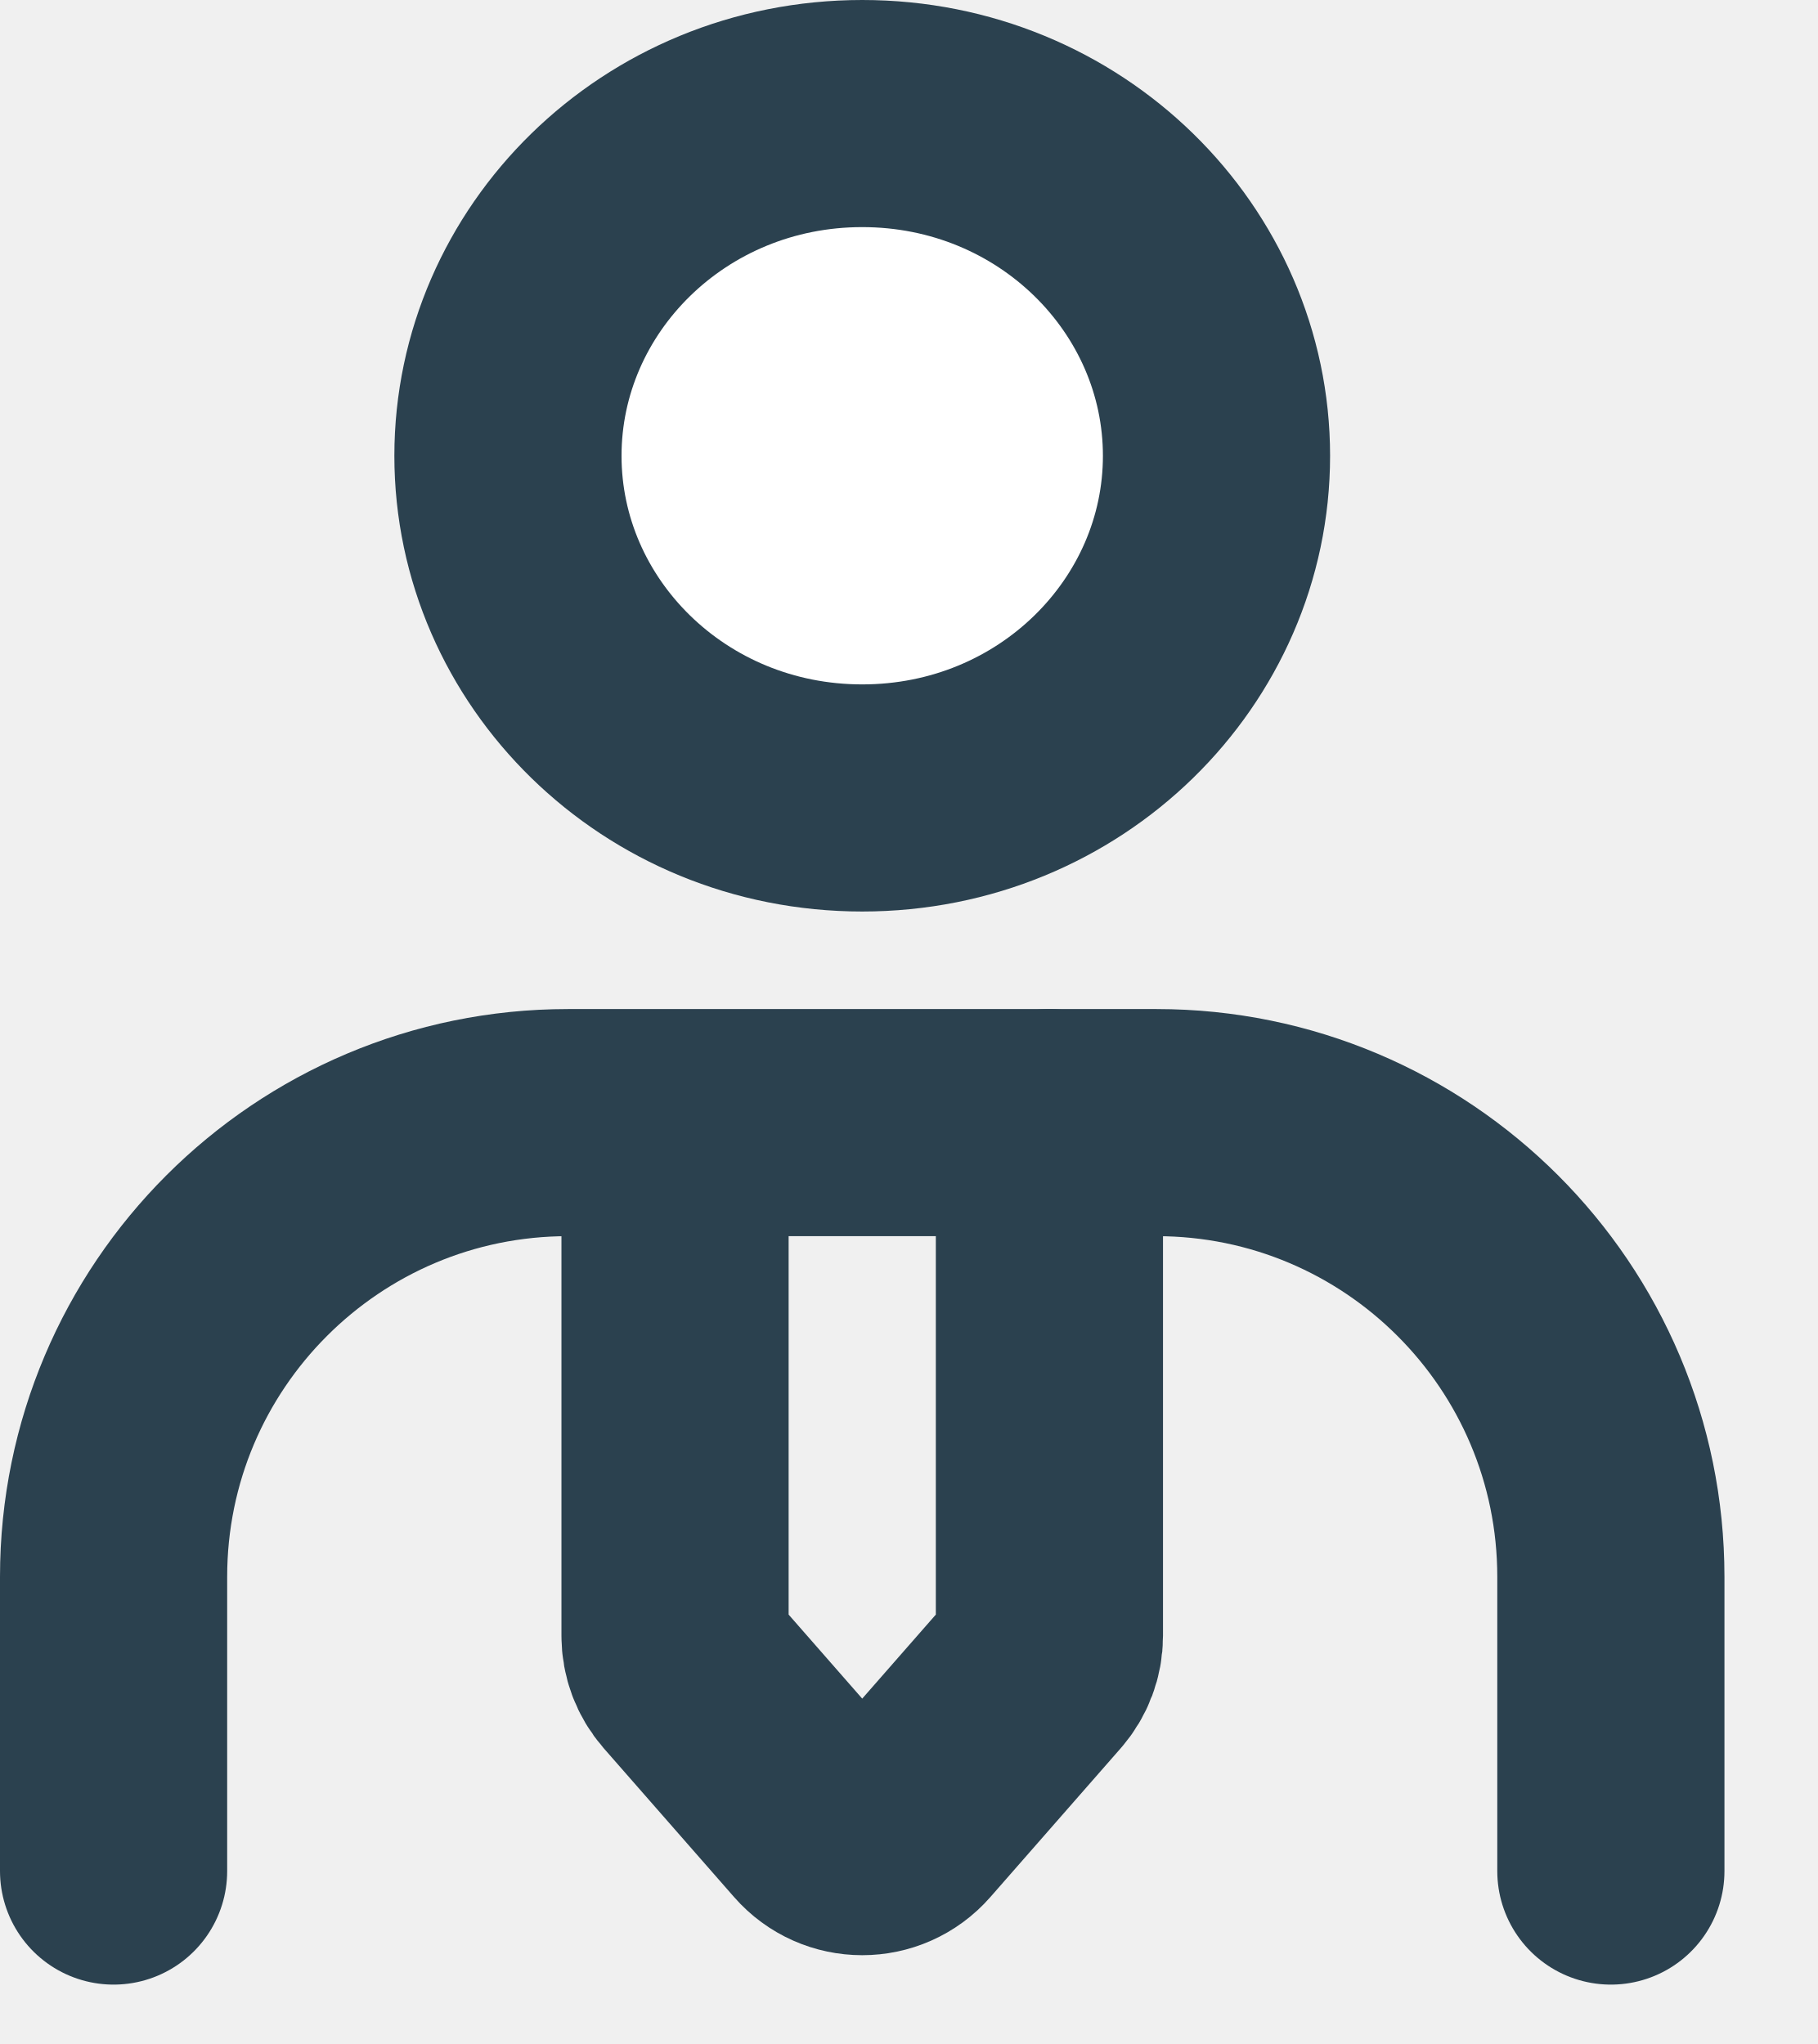
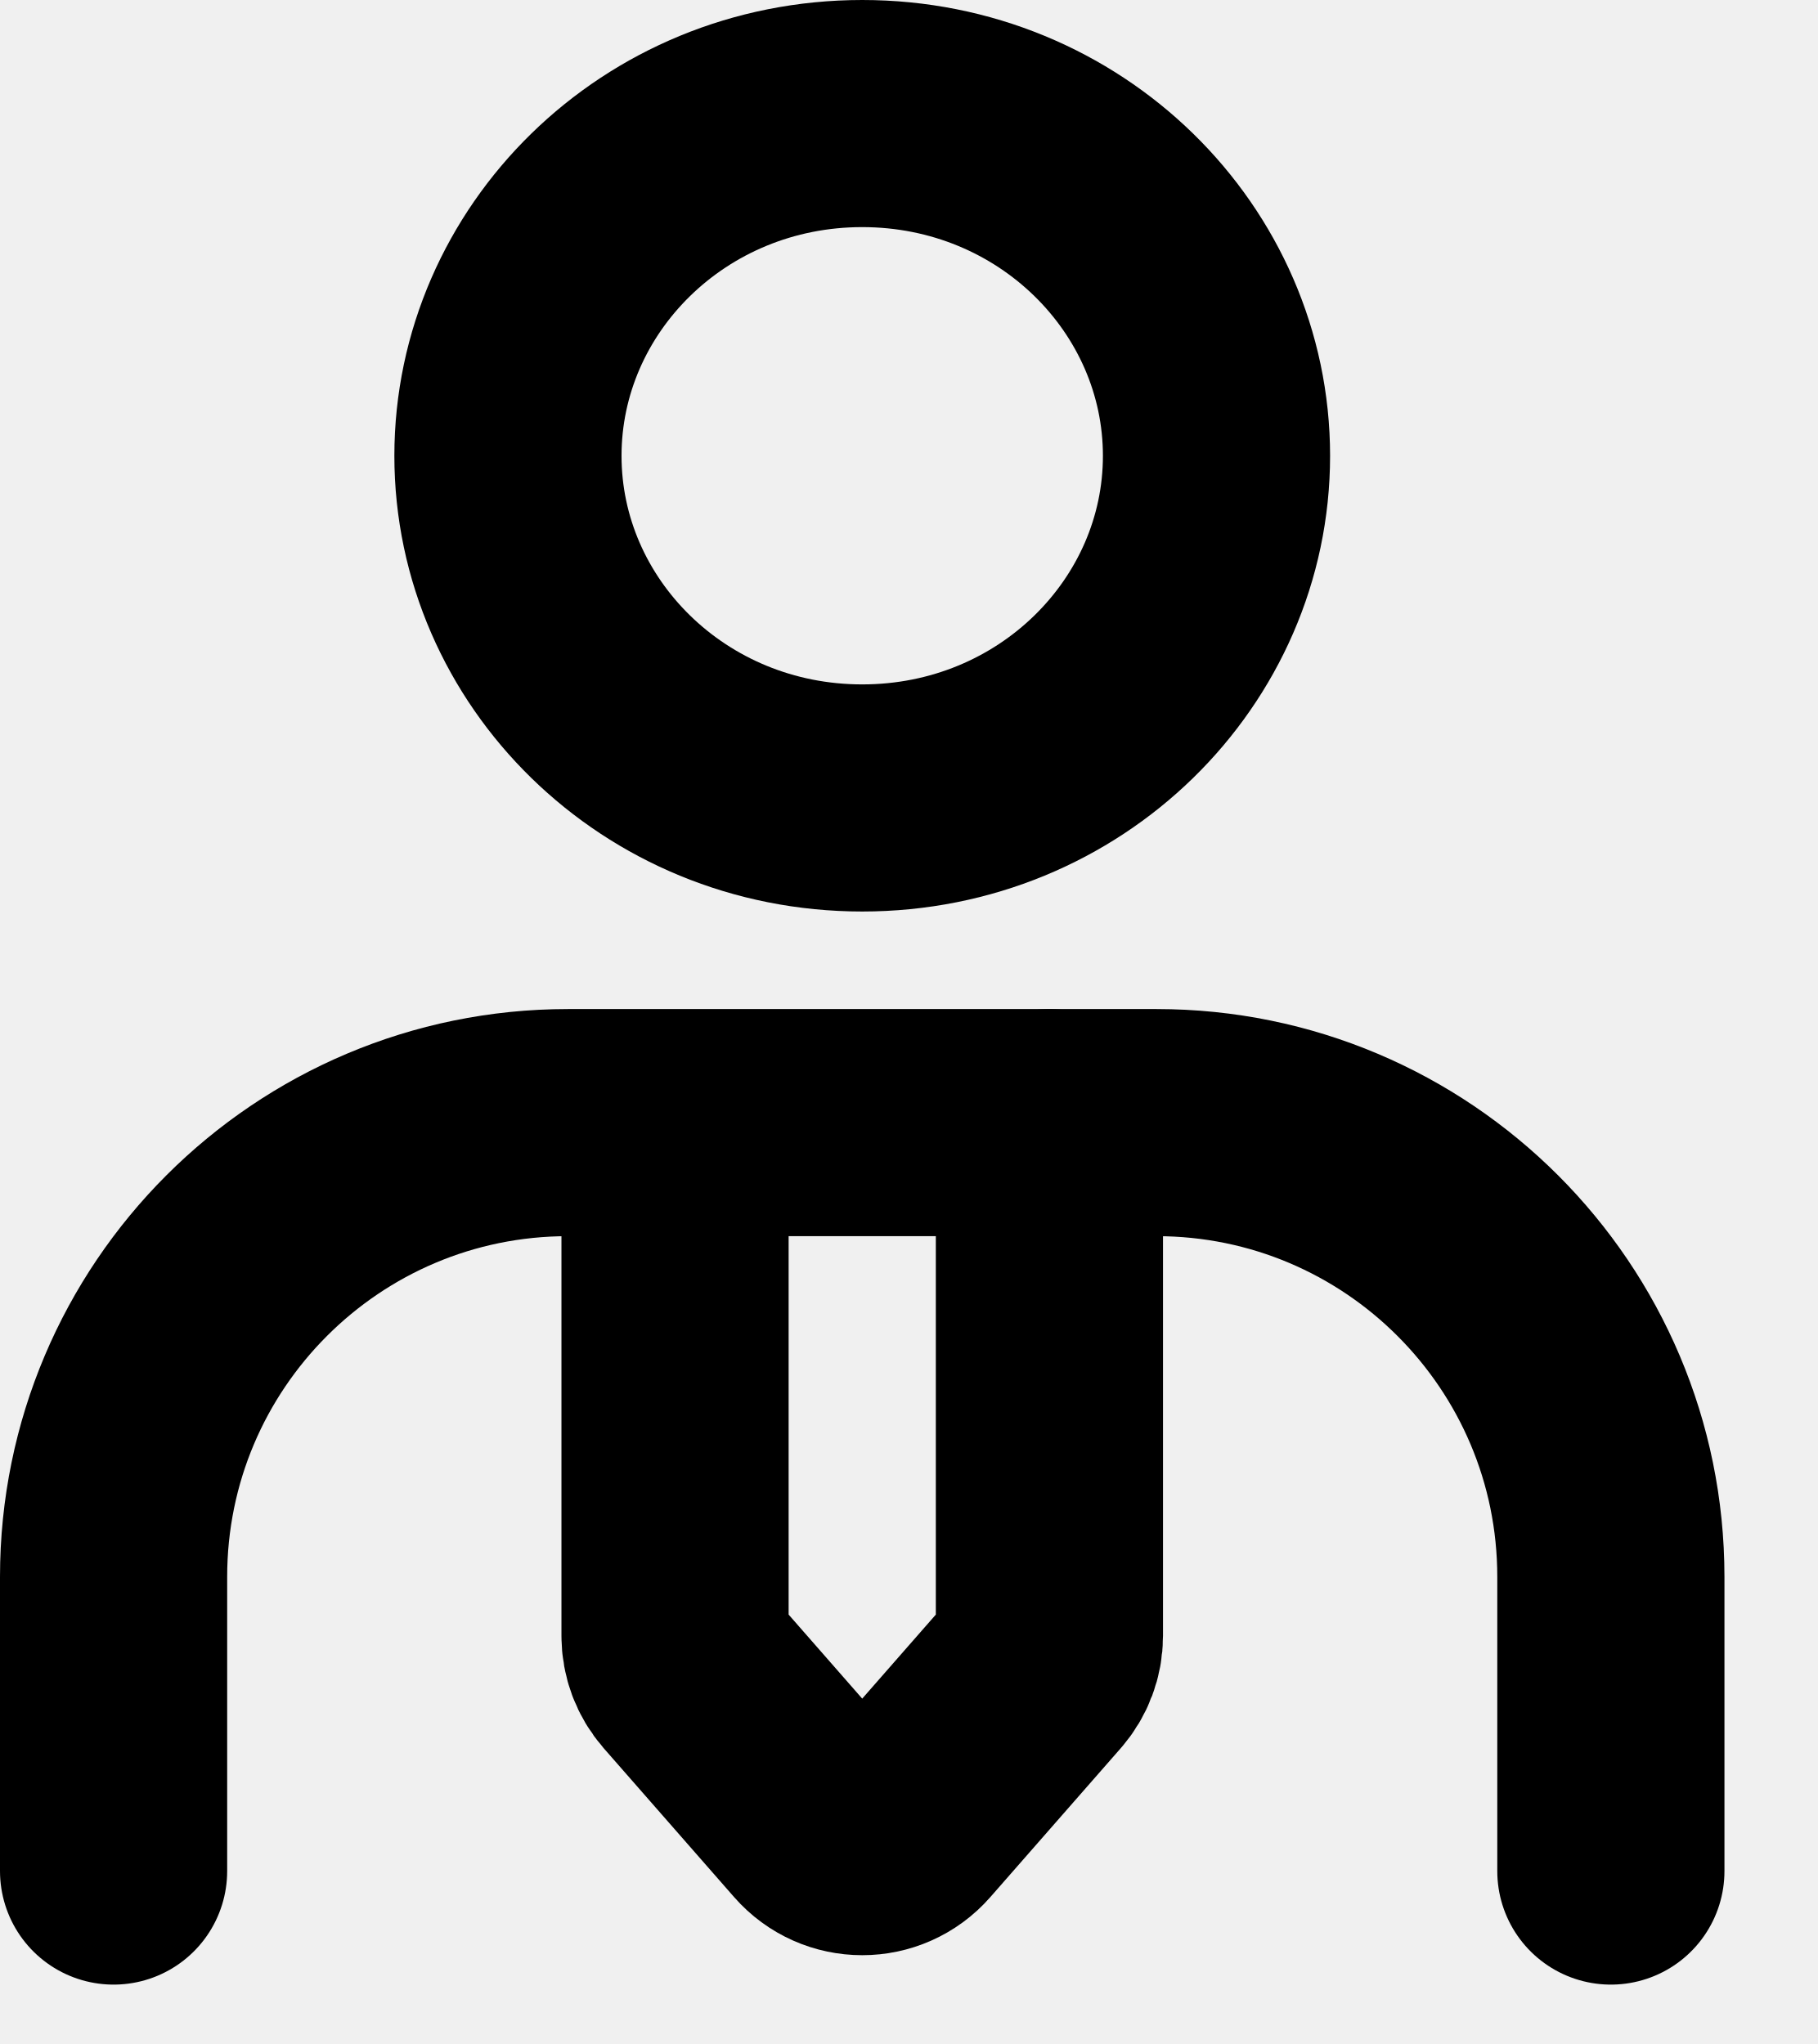
<svg xmlns="http://www.w3.org/2000/svg" width="16" height="18" viewBox="0 0 16 18" fill="none">
-   <path d="M10.71 4.014C10.71 5.654 9.338 7.027 7.591 7.027C5.844 7.027 4.472 5.654 4.472 4.014C4.472 2.374 5.844 1 7.591 1C9.338 1 10.71 2.374 10.71 4.014Z" fill="white" stroke="#2B414F" stroke-width="2" />
-   <path d="M1 16.477V13.886C1 11.677 2.791 9.886 5 9.886H10.182C12.391 9.886 14.182 11.677 14.182 13.886V16.477" stroke="#2B414F" stroke-width="2" stroke-linecap="round" />
-   <path d="M5.943 10.357V14.406C5.943 14.527 5.987 14.644 6.067 14.736L7.215 16.047C7.414 16.275 7.768 16.275 7.967 16.047L9.115 14.736C9.195 14.644 9.239 14.527 9.239 14.406V9.886" stroke="#2B414F" stroke-width="2" stroke-linecap="round" />
+   <path d="M10.71 4.014C10.71 5.654 9.338 7.027 7.591 7.027C5.844 7.027 4.472 5.654 4.472 4.014C4.472 2.374 5.844 1 7.591 1C9.338 1 10.71 2.374 10.71 4.014Z" fill="none" stroke="currentColor" stroke-width="2" />
+   <path d="M1 16.477V13.886C1 11.677 2.791 9.886 5 9.886H10.182C12.391 9.886 14.182 11.677 14.182 13.886V16.477" stroke="currentColor" stroke-width="2" stroke-linecap="round" fill="none" />
+   <path d="M5.943 10.357V14.406C5.943 14.527 5.987 14.644 6.067 14.736L7.215 16.047C7.414 16.275 7.768 16.275 7.967 16.047L9.115 14.736C9.195 14.644 9.239 14.527 9.239 14.406V9.886" stroke="currentColor" stroke-width="2" stroke-linecap="round" fill="none" />
</svg>
